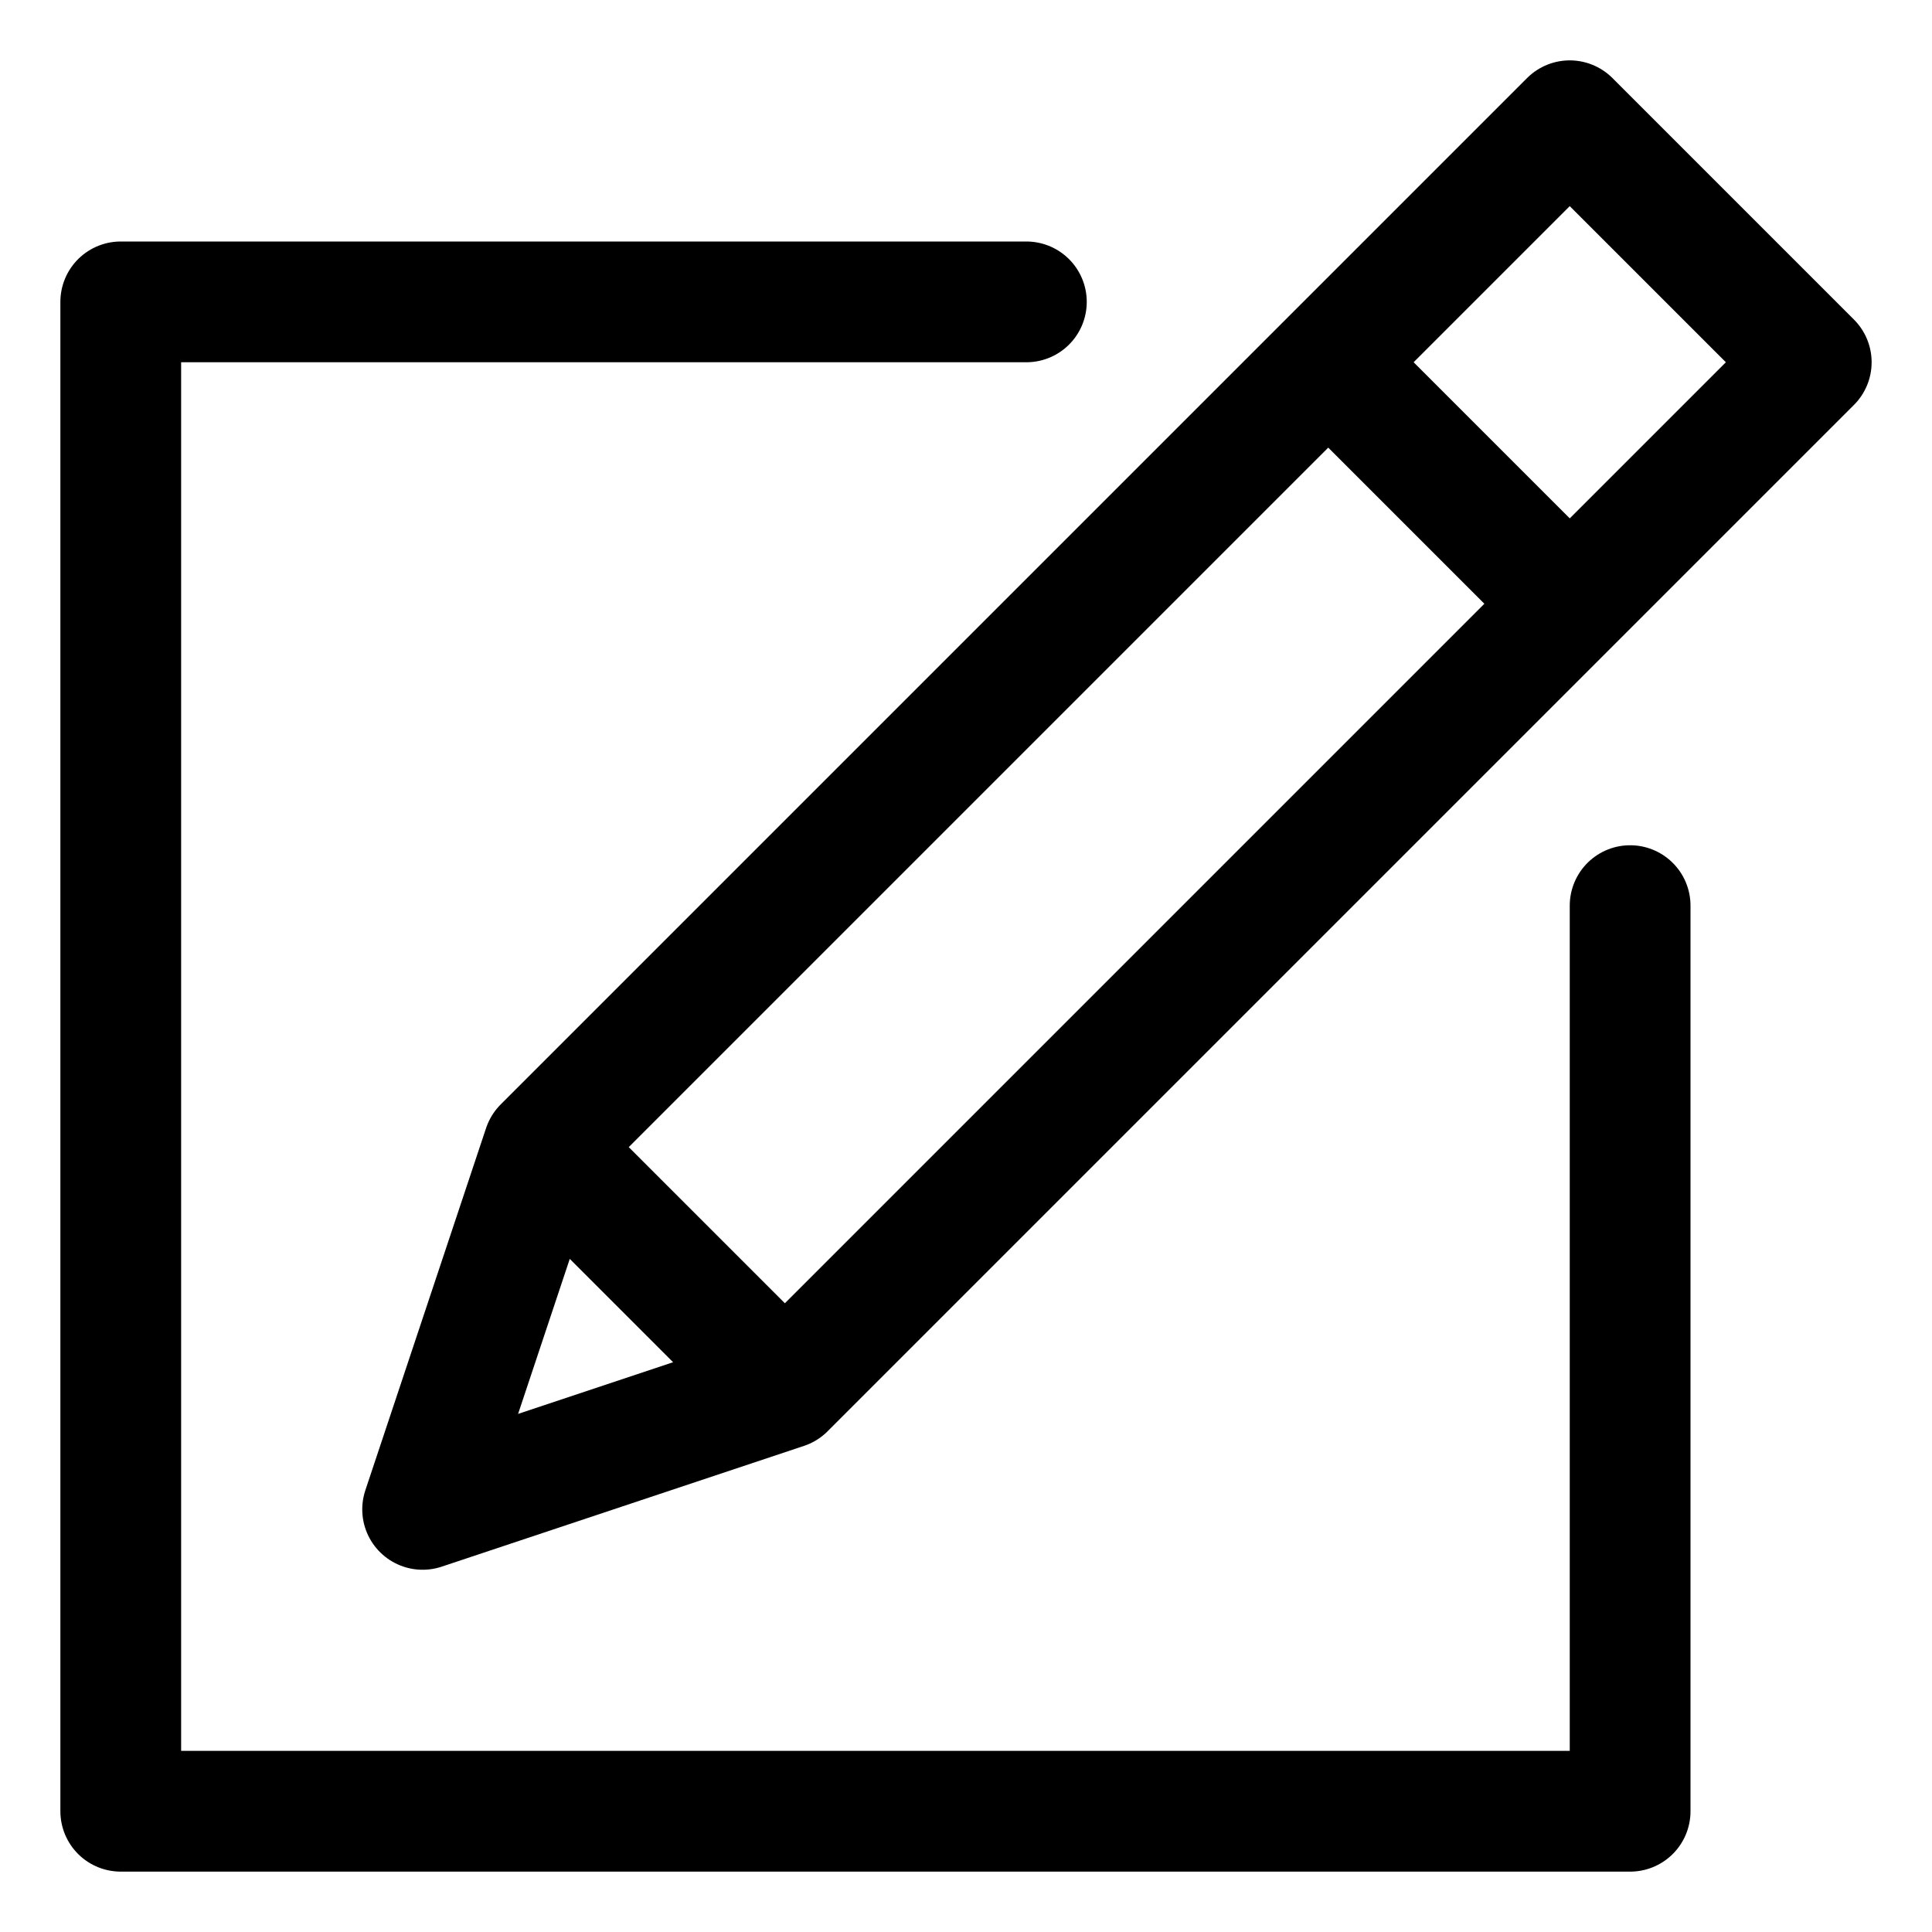
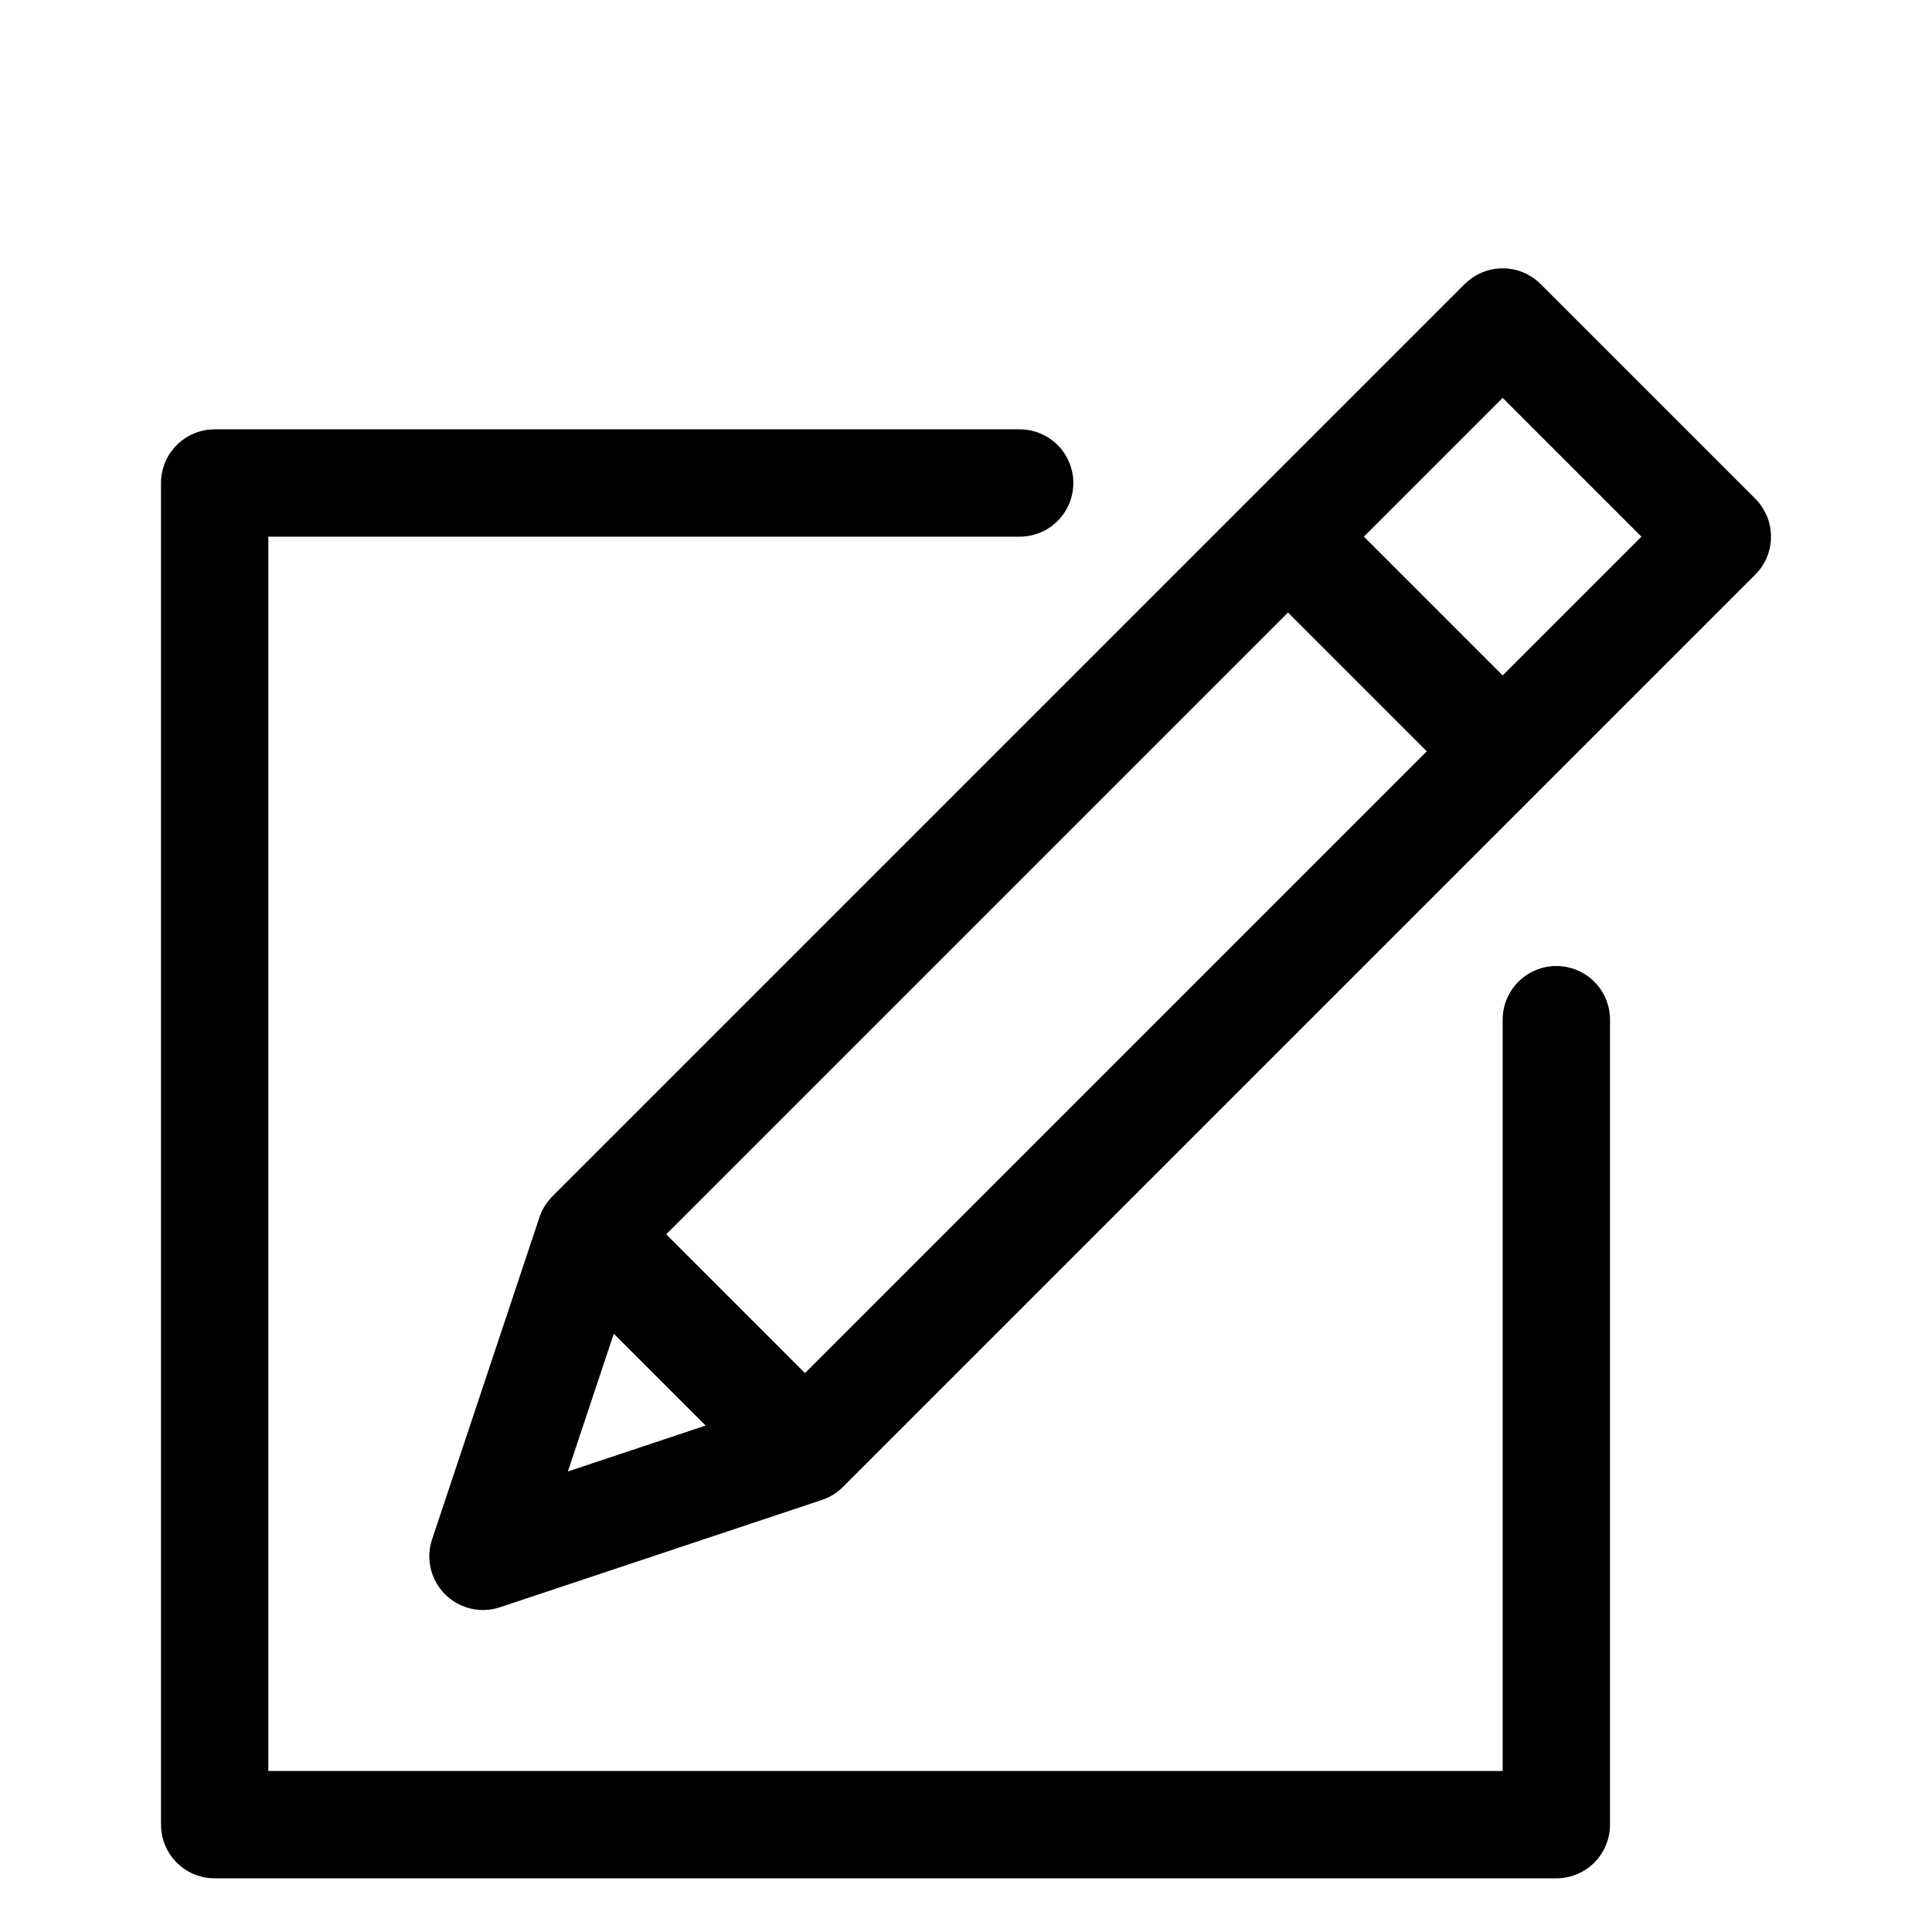
- <svg id="i-compose" viewBox="0 0 32 32" width="1em" height="1em" fill="none" stroke="currentcolor" stroke-linecap="round" stroke-linejoin="round" stroke-width="2">
+ <svg id="i-compose" viewBox="0 -4 32 36" width="1em" height="1em" fill="none" stroke="currentcolor" stroke-linecap="round" stroke-linejoin="round" stroke-width="2">
  <path d="M27 15 L27 30 2 30 2 5 17 5 M30 6 L26 2 9 19 7 25 13 23 Z M22 6 L26 10 Z M9 19 L13 23 Z" />
</svg>
